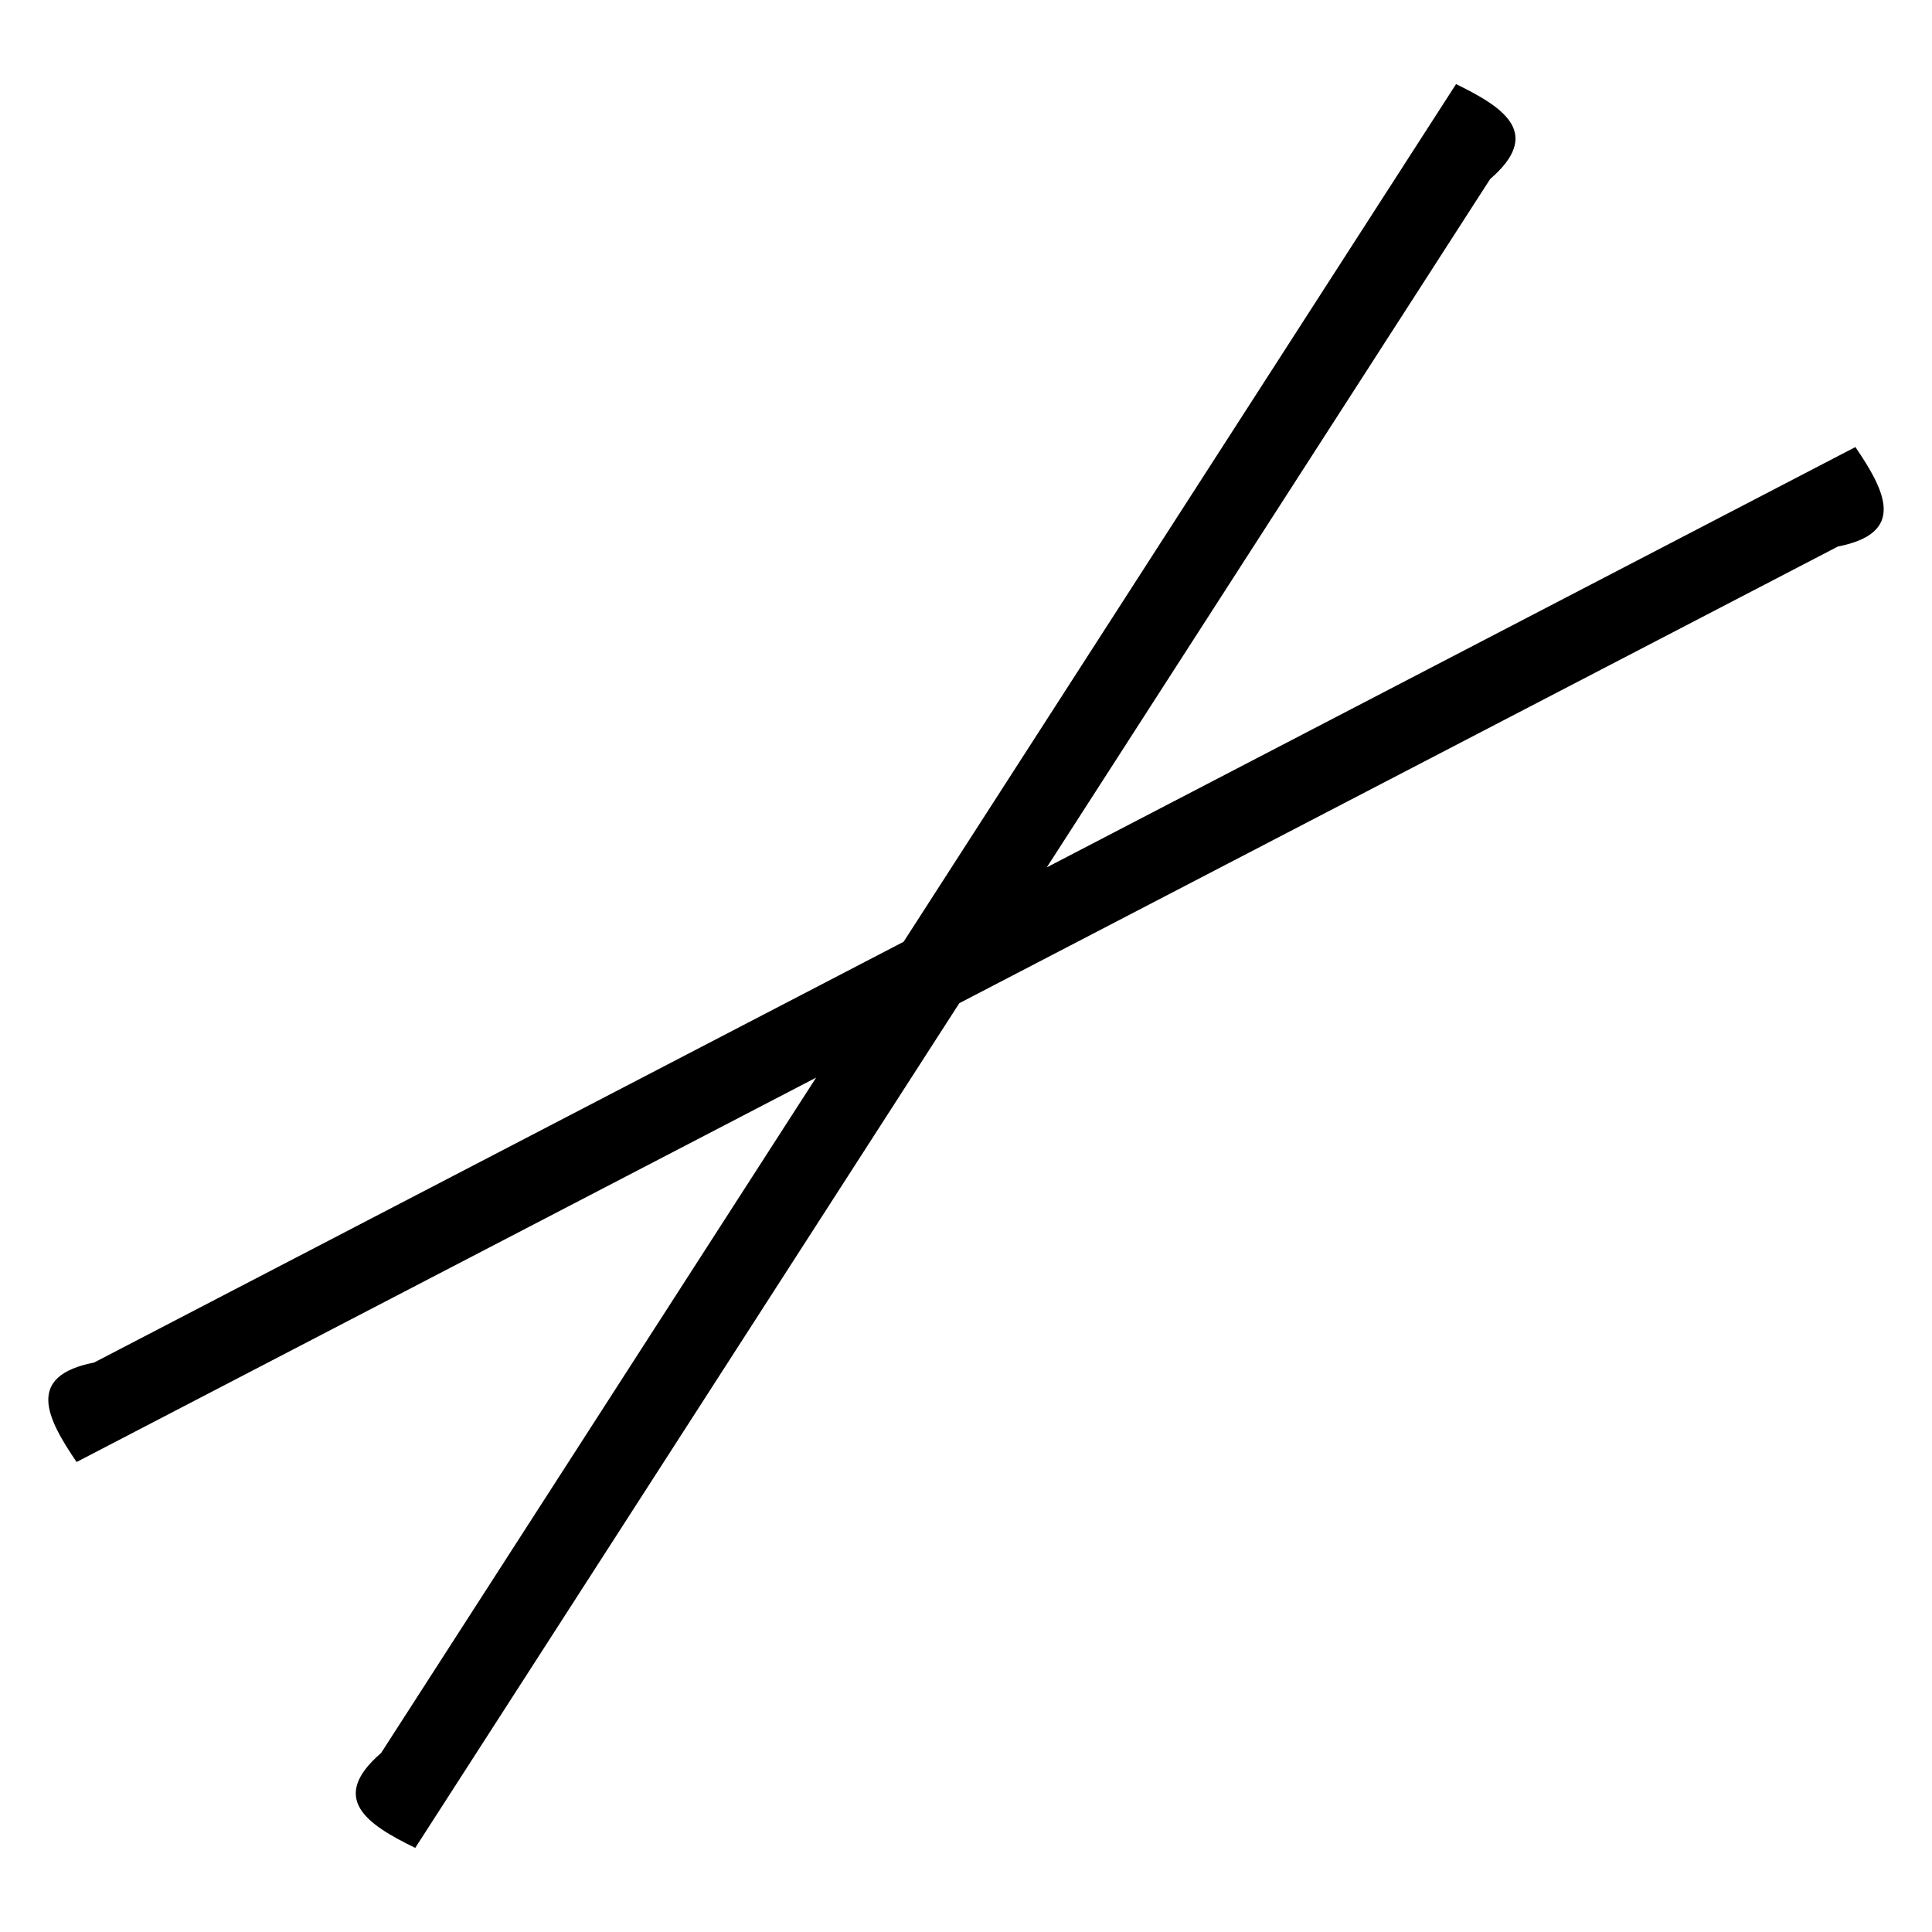
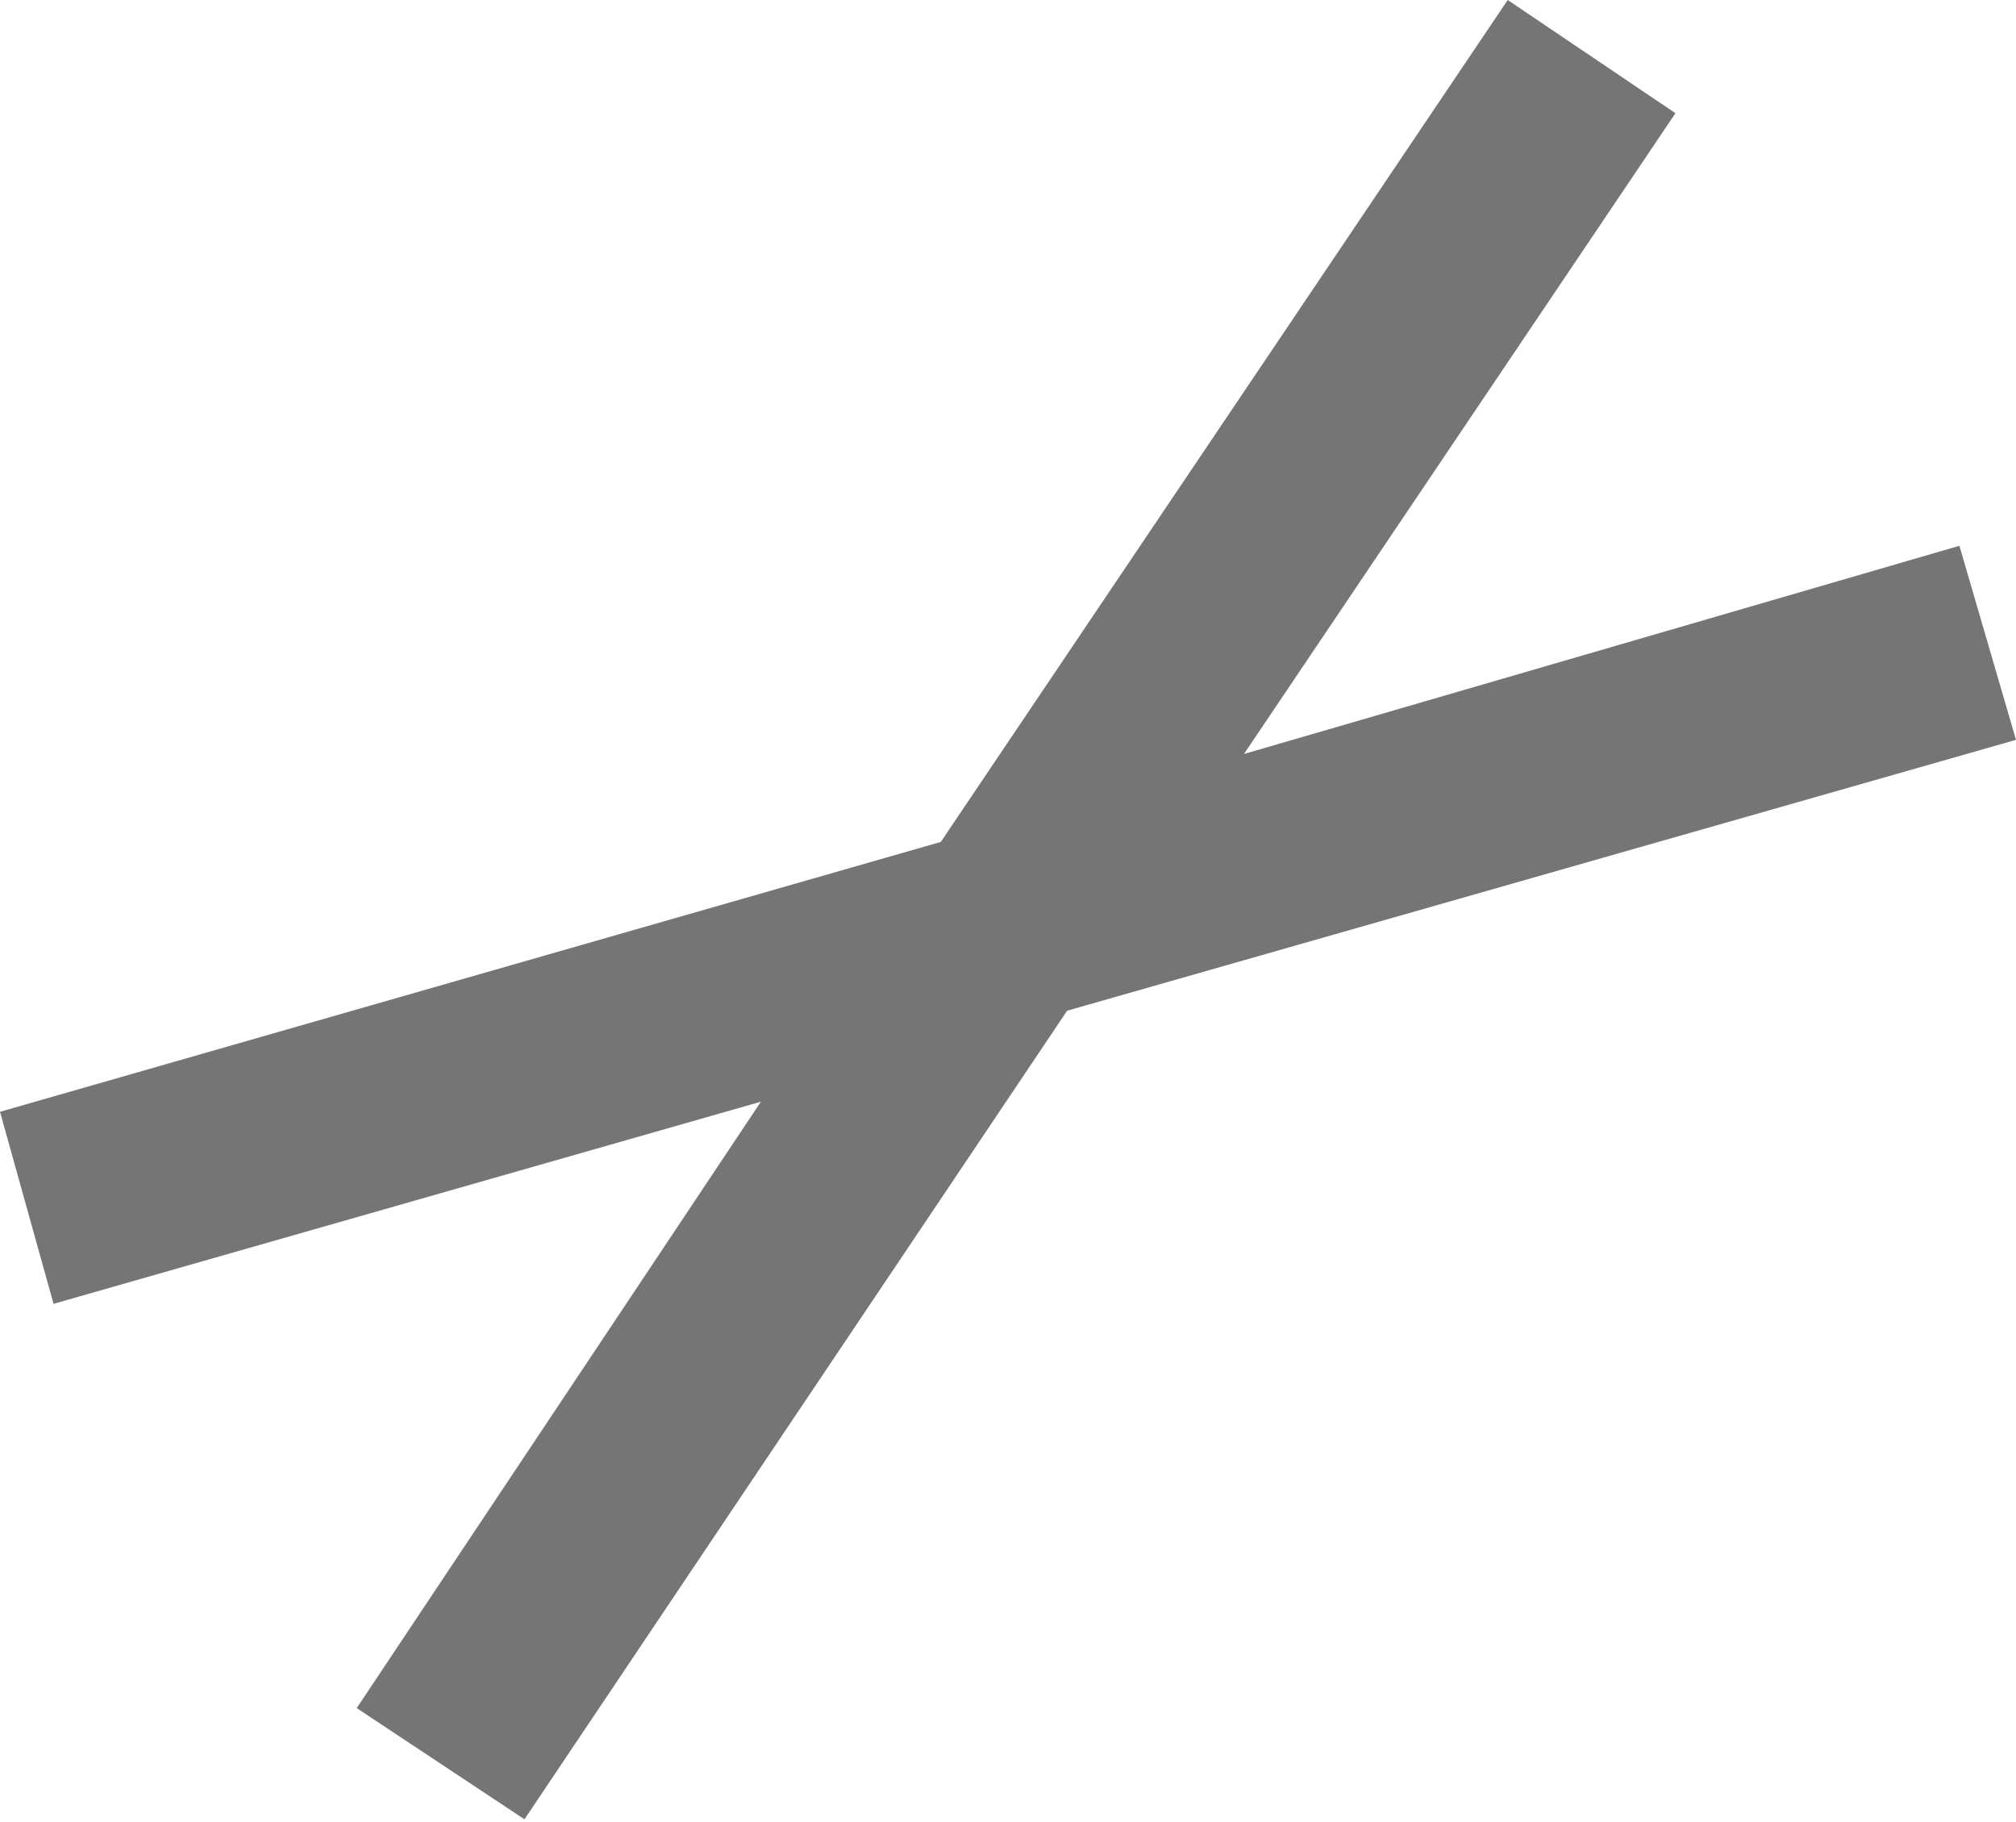
- <svg xmlns="http://www.w3.org/2000/svg" width="1000px" height="1000px" viewBox="0 0 1000 1000" version="1.1" id="svg3263">
-   <defs id="defs3272" />
-   <path d="M 214.927,956.465 C 189.803,944.245 170.008,930.871 197.284,907.306 382.738,619.383 568.192,331.459 753.646,43.535 778.769,55.756 798.556,69.131 771.282,92.694 585.831,380.617 400.379,668.541 214.927,956.465 z M 39.649,756.733 C 23.919,733.647 13.308,712.178 48.705,705.249 352.587,547.297 656.469,389.345 960.351,231.393 976.081,254.479 986.692,275.948 951.295,282.877 647.413,440.829 343.531,598.781 39.649,756.733 z" style="fill:#000000;fill-opacity:1;fill-rule:nonzero;stroke:none" id="path3268" />
+ <svg xmlns="http://www.w3.org/2000/svg" id="Layer_1" data-name="Layer 1" viewBox="0 0 19.95 18.02">
+   <defs>
+     <style>.cls-1{fill:#757575;fill-rule:evenodd;}</style>
+   </defs>
+   <path class="cls-1" d="M0,11,9.31,8.33,14.92,0l1.66,1.12L12.31,7.46l7.08-2.06.56,1.92L10.56,10,5.19,18,3.53,16.9l4-6-7,2Z" />
</svg>
